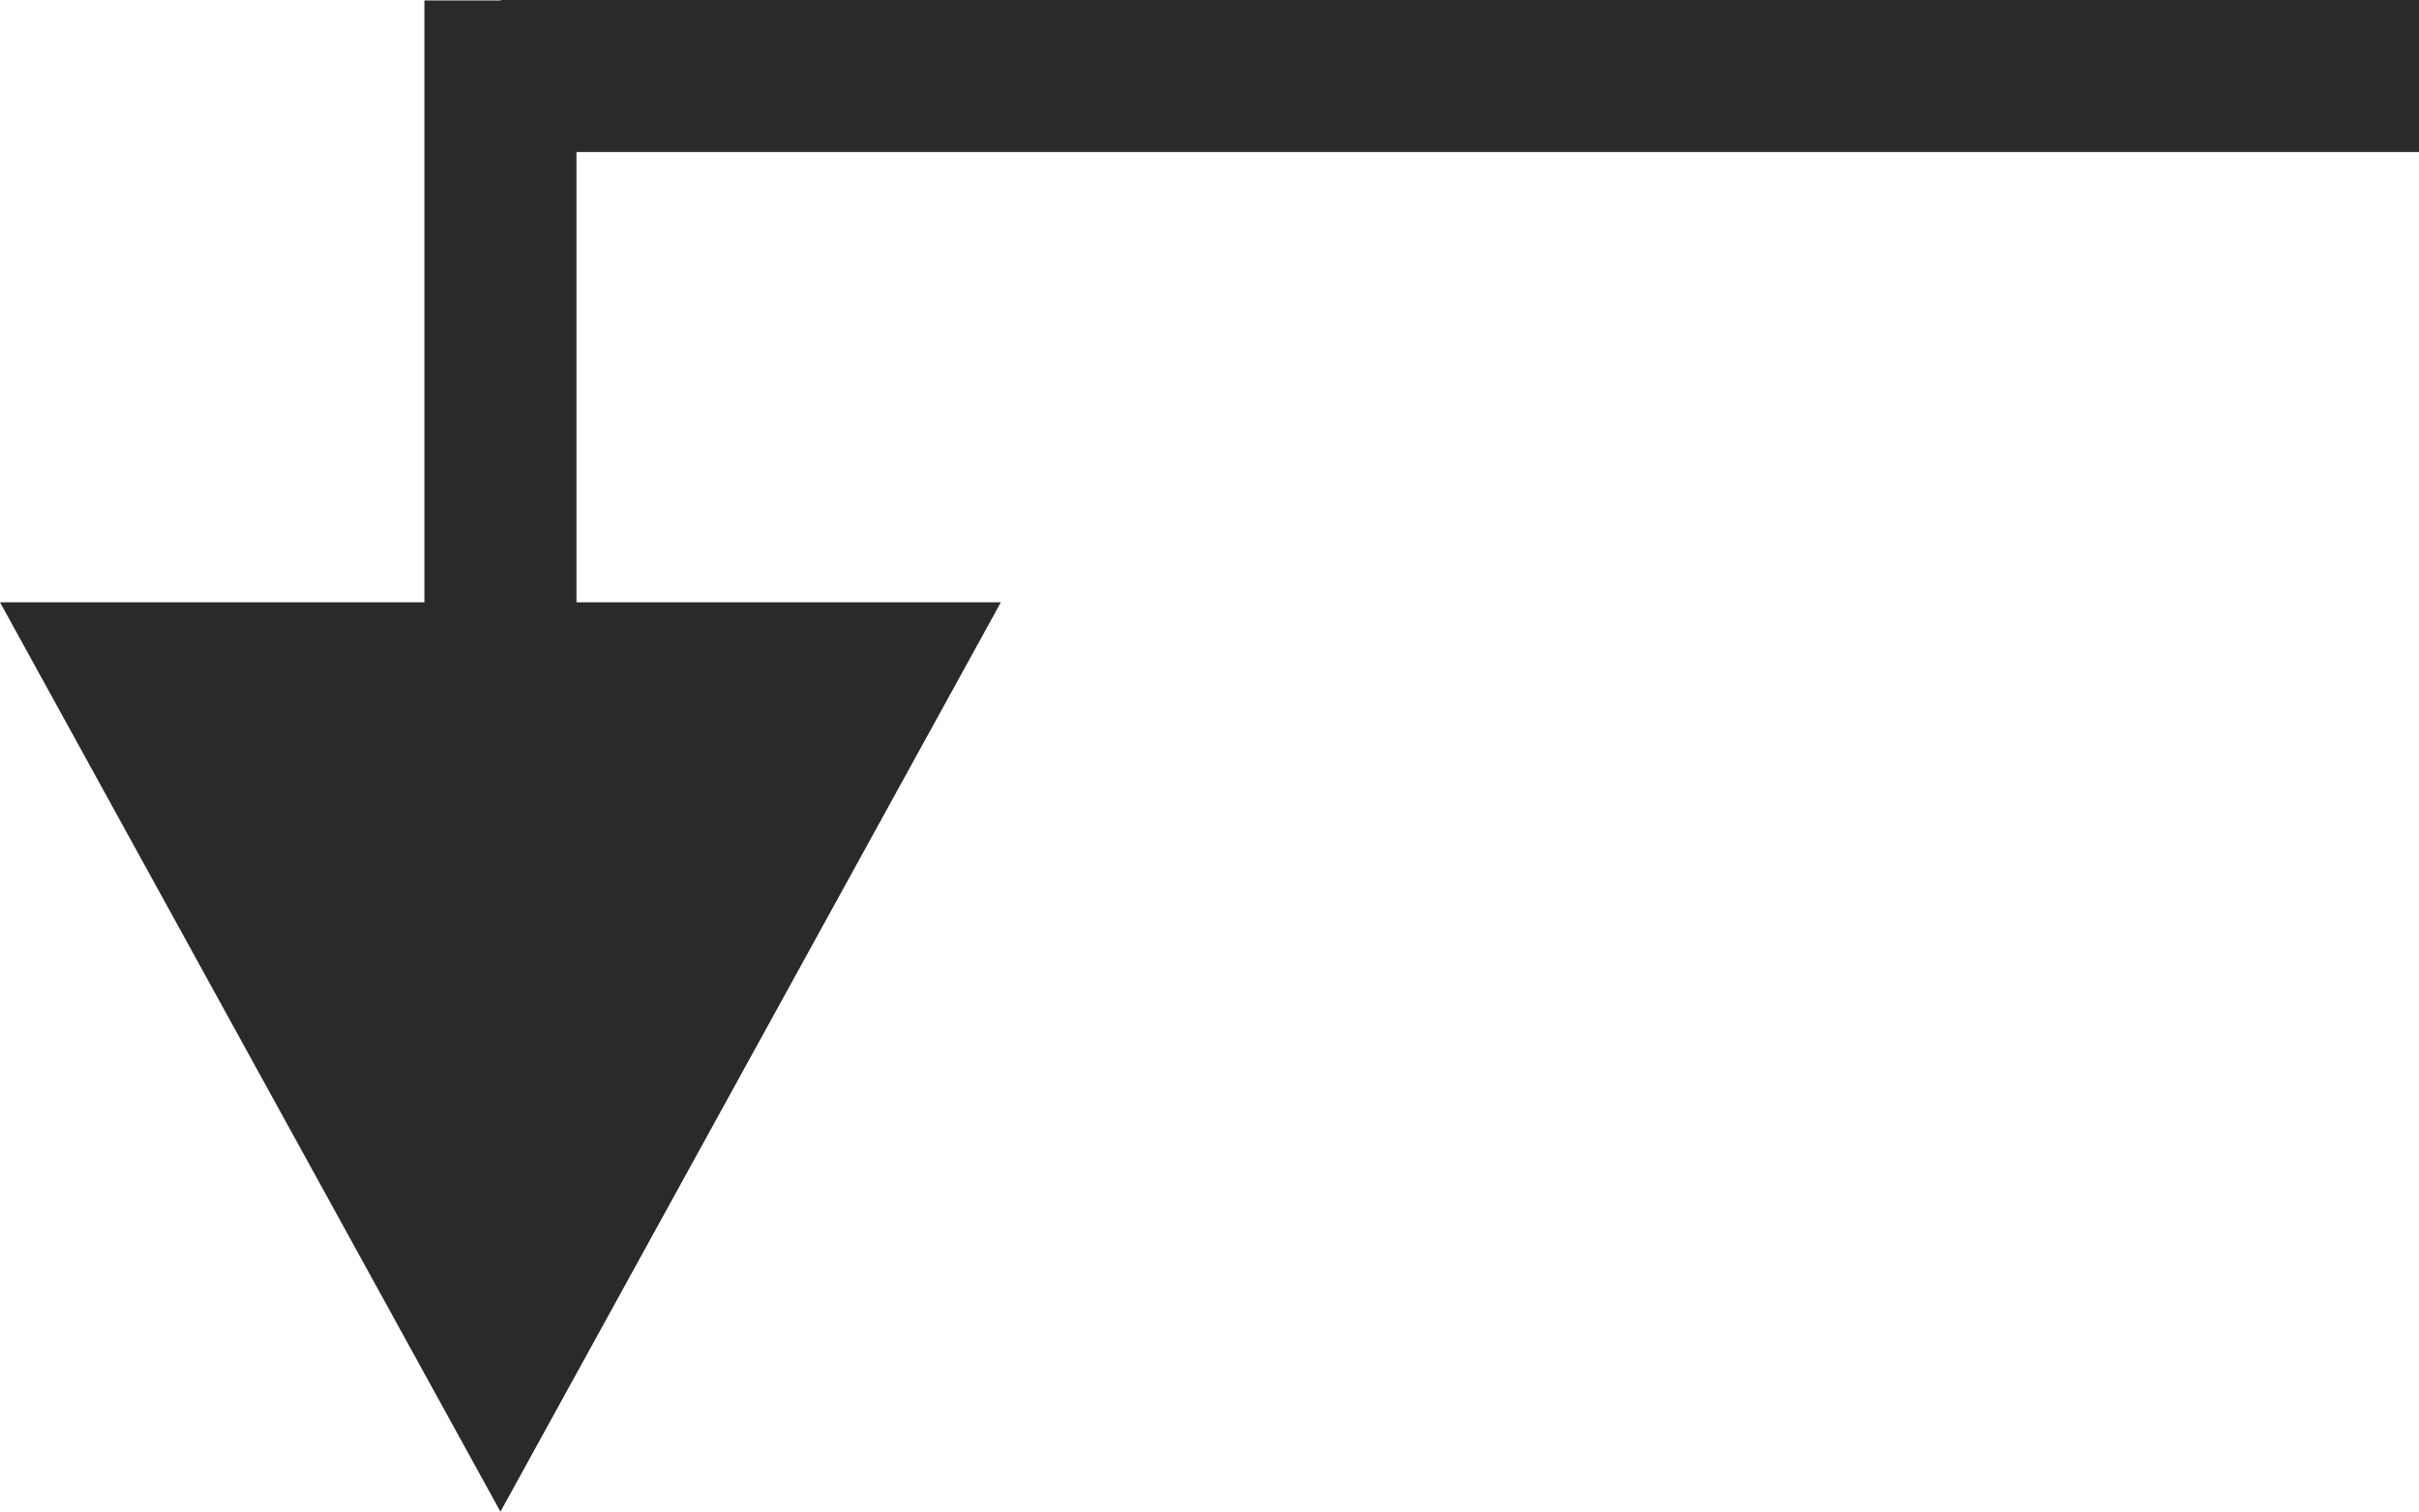
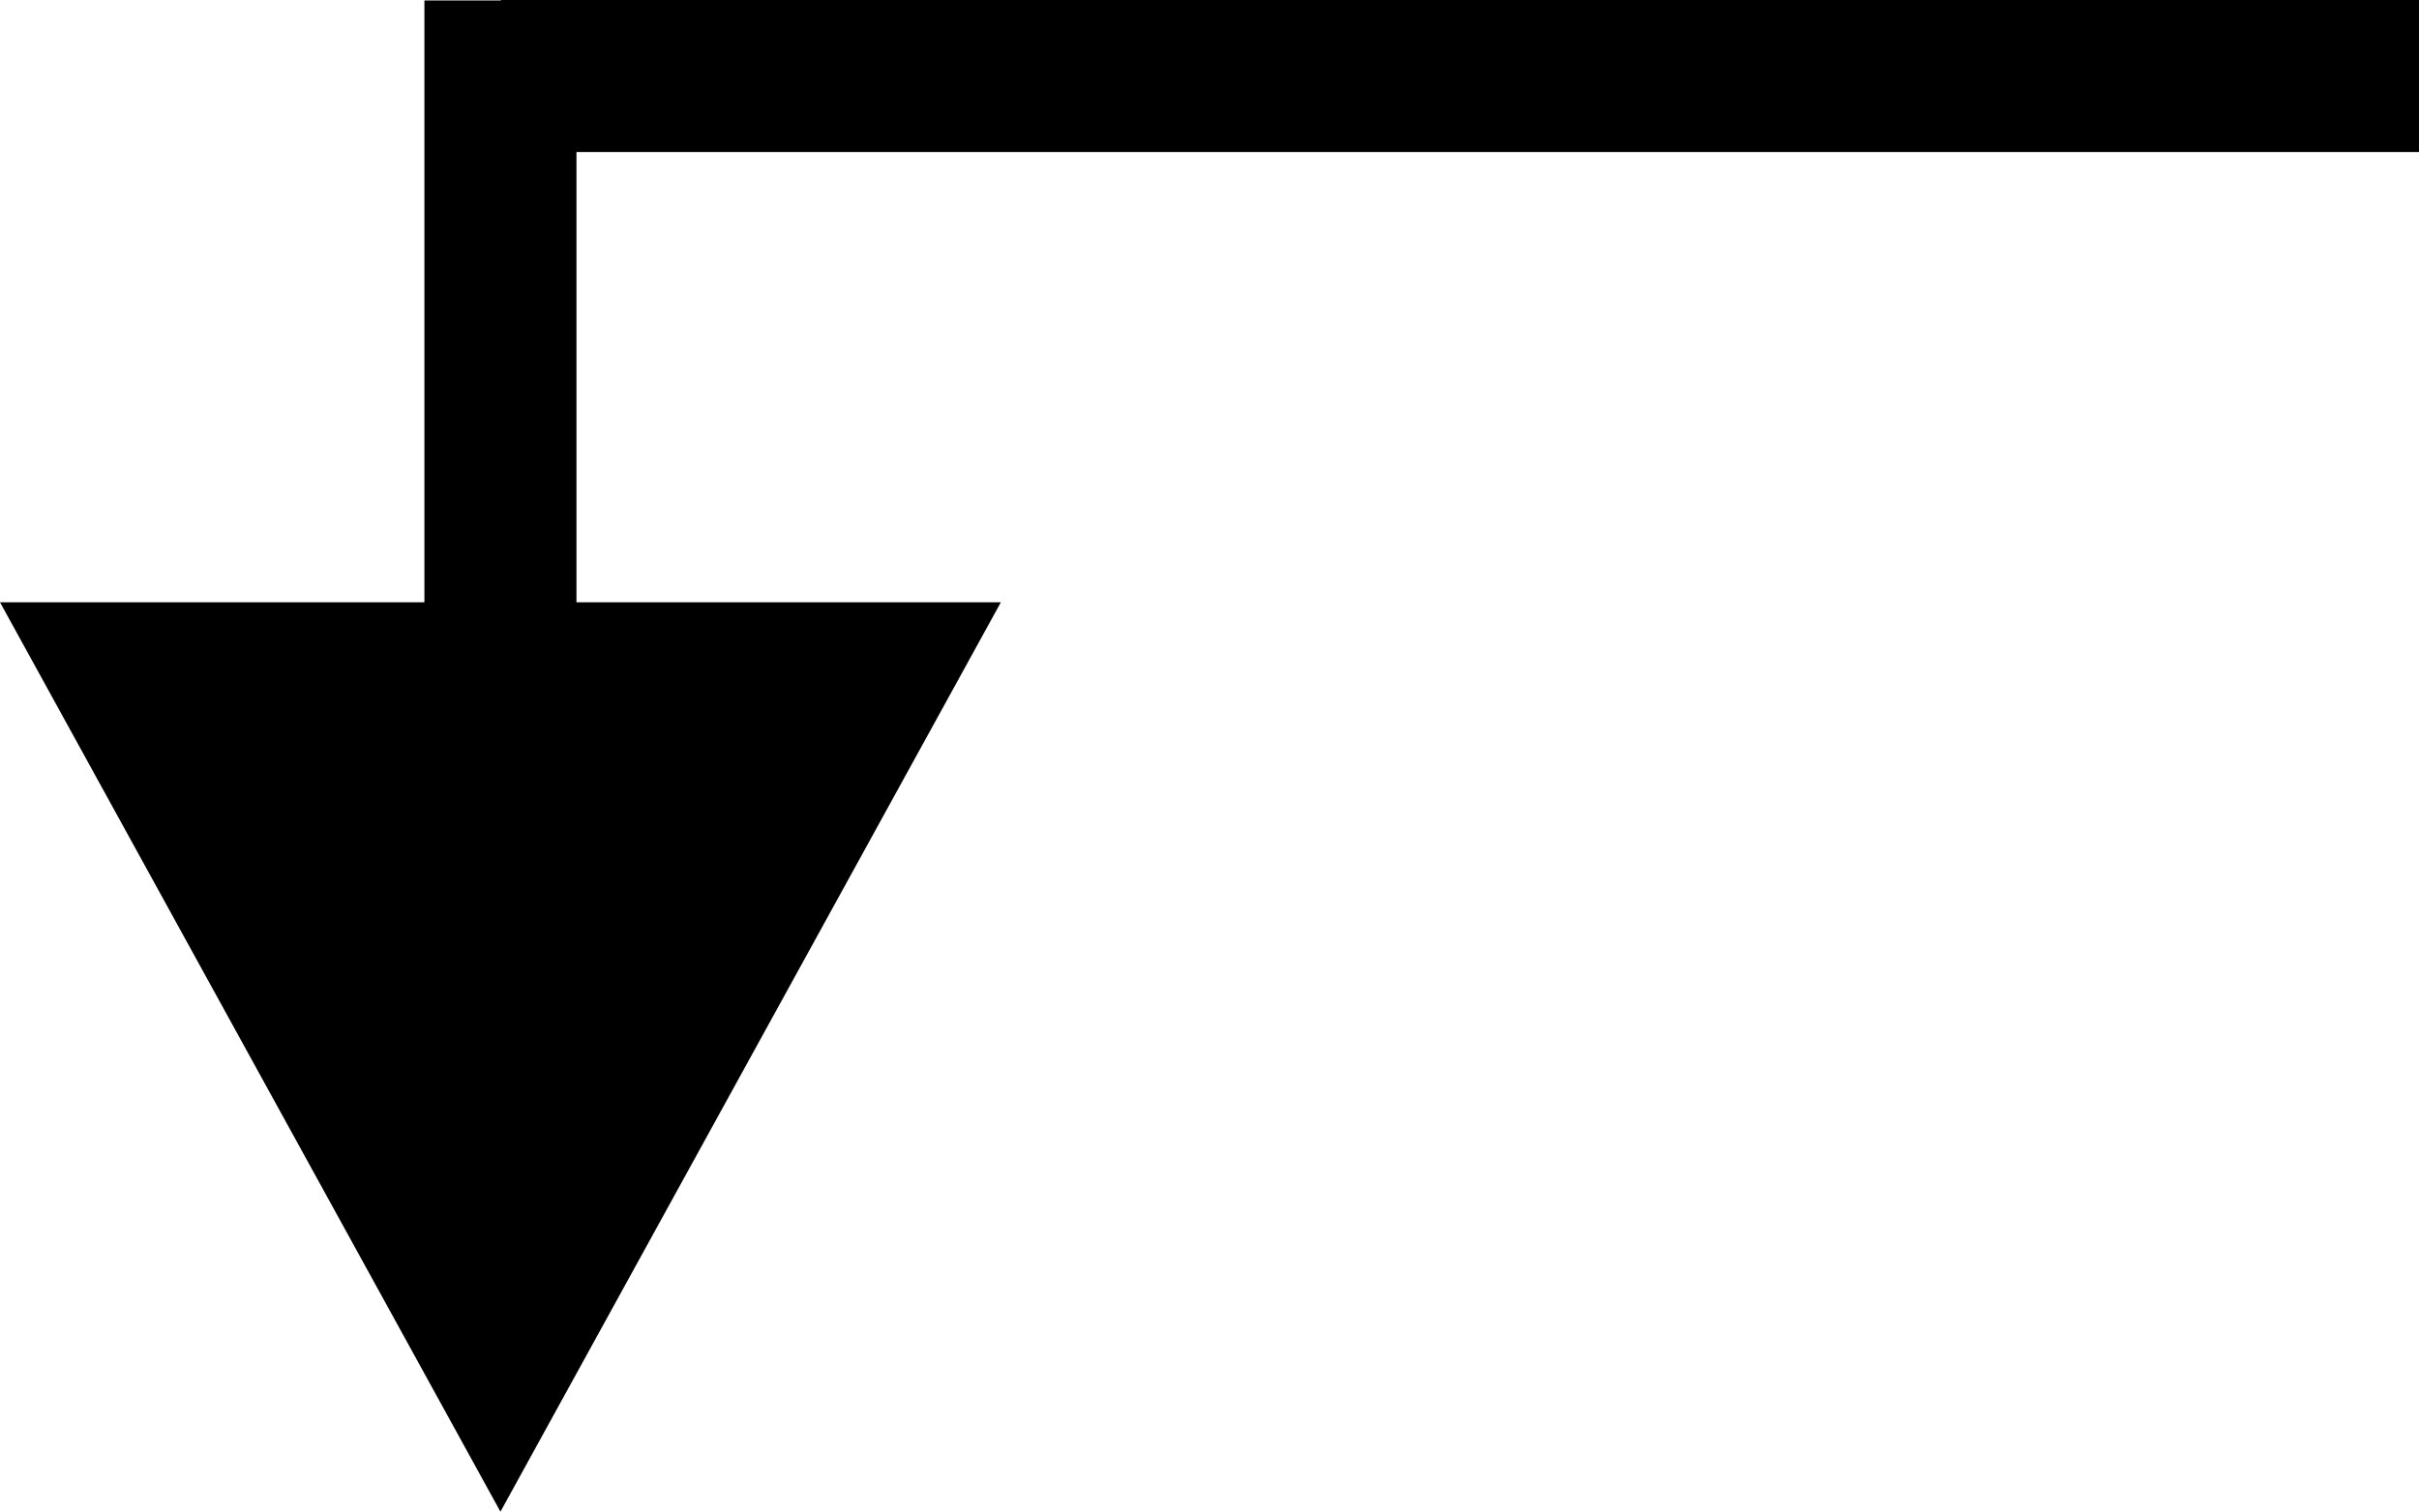
<svg xmlns="http://www.w3.org/2000/svg" xml:space="preserve" width="11.181mm" height="6.989mm" version="1.1" style="shape-rendering:geometricPrecision; text-rendering:geometricPrecision; image-rendering:optimizeQuality; fill-rule:evenodd; clip-rule:evenodd" viewBox="0 0 54.09 33.81">
  <defs>
    <style type="text/css">
   
-     .fil0 {fill:#2B2A29}
+     .fil0 {fill:#000000}
   
  </style>
  </defs>
  <g id="Слой_x0020_1">
    <polygon class="fil0" points="11.2,0 54.09,0 54.09,3.4 11.2,3.4 " />
    <polygon class="fil0" points="9.49,14.87 9.49,0.01 12.89,0.01 12.89,14.87 " />
    <polygon class="fil0" points="22.38,13.47 11.19,33.81 -0,13.47 22.38,13.47 11.19,33.81 " />
  </g>
</svg>
